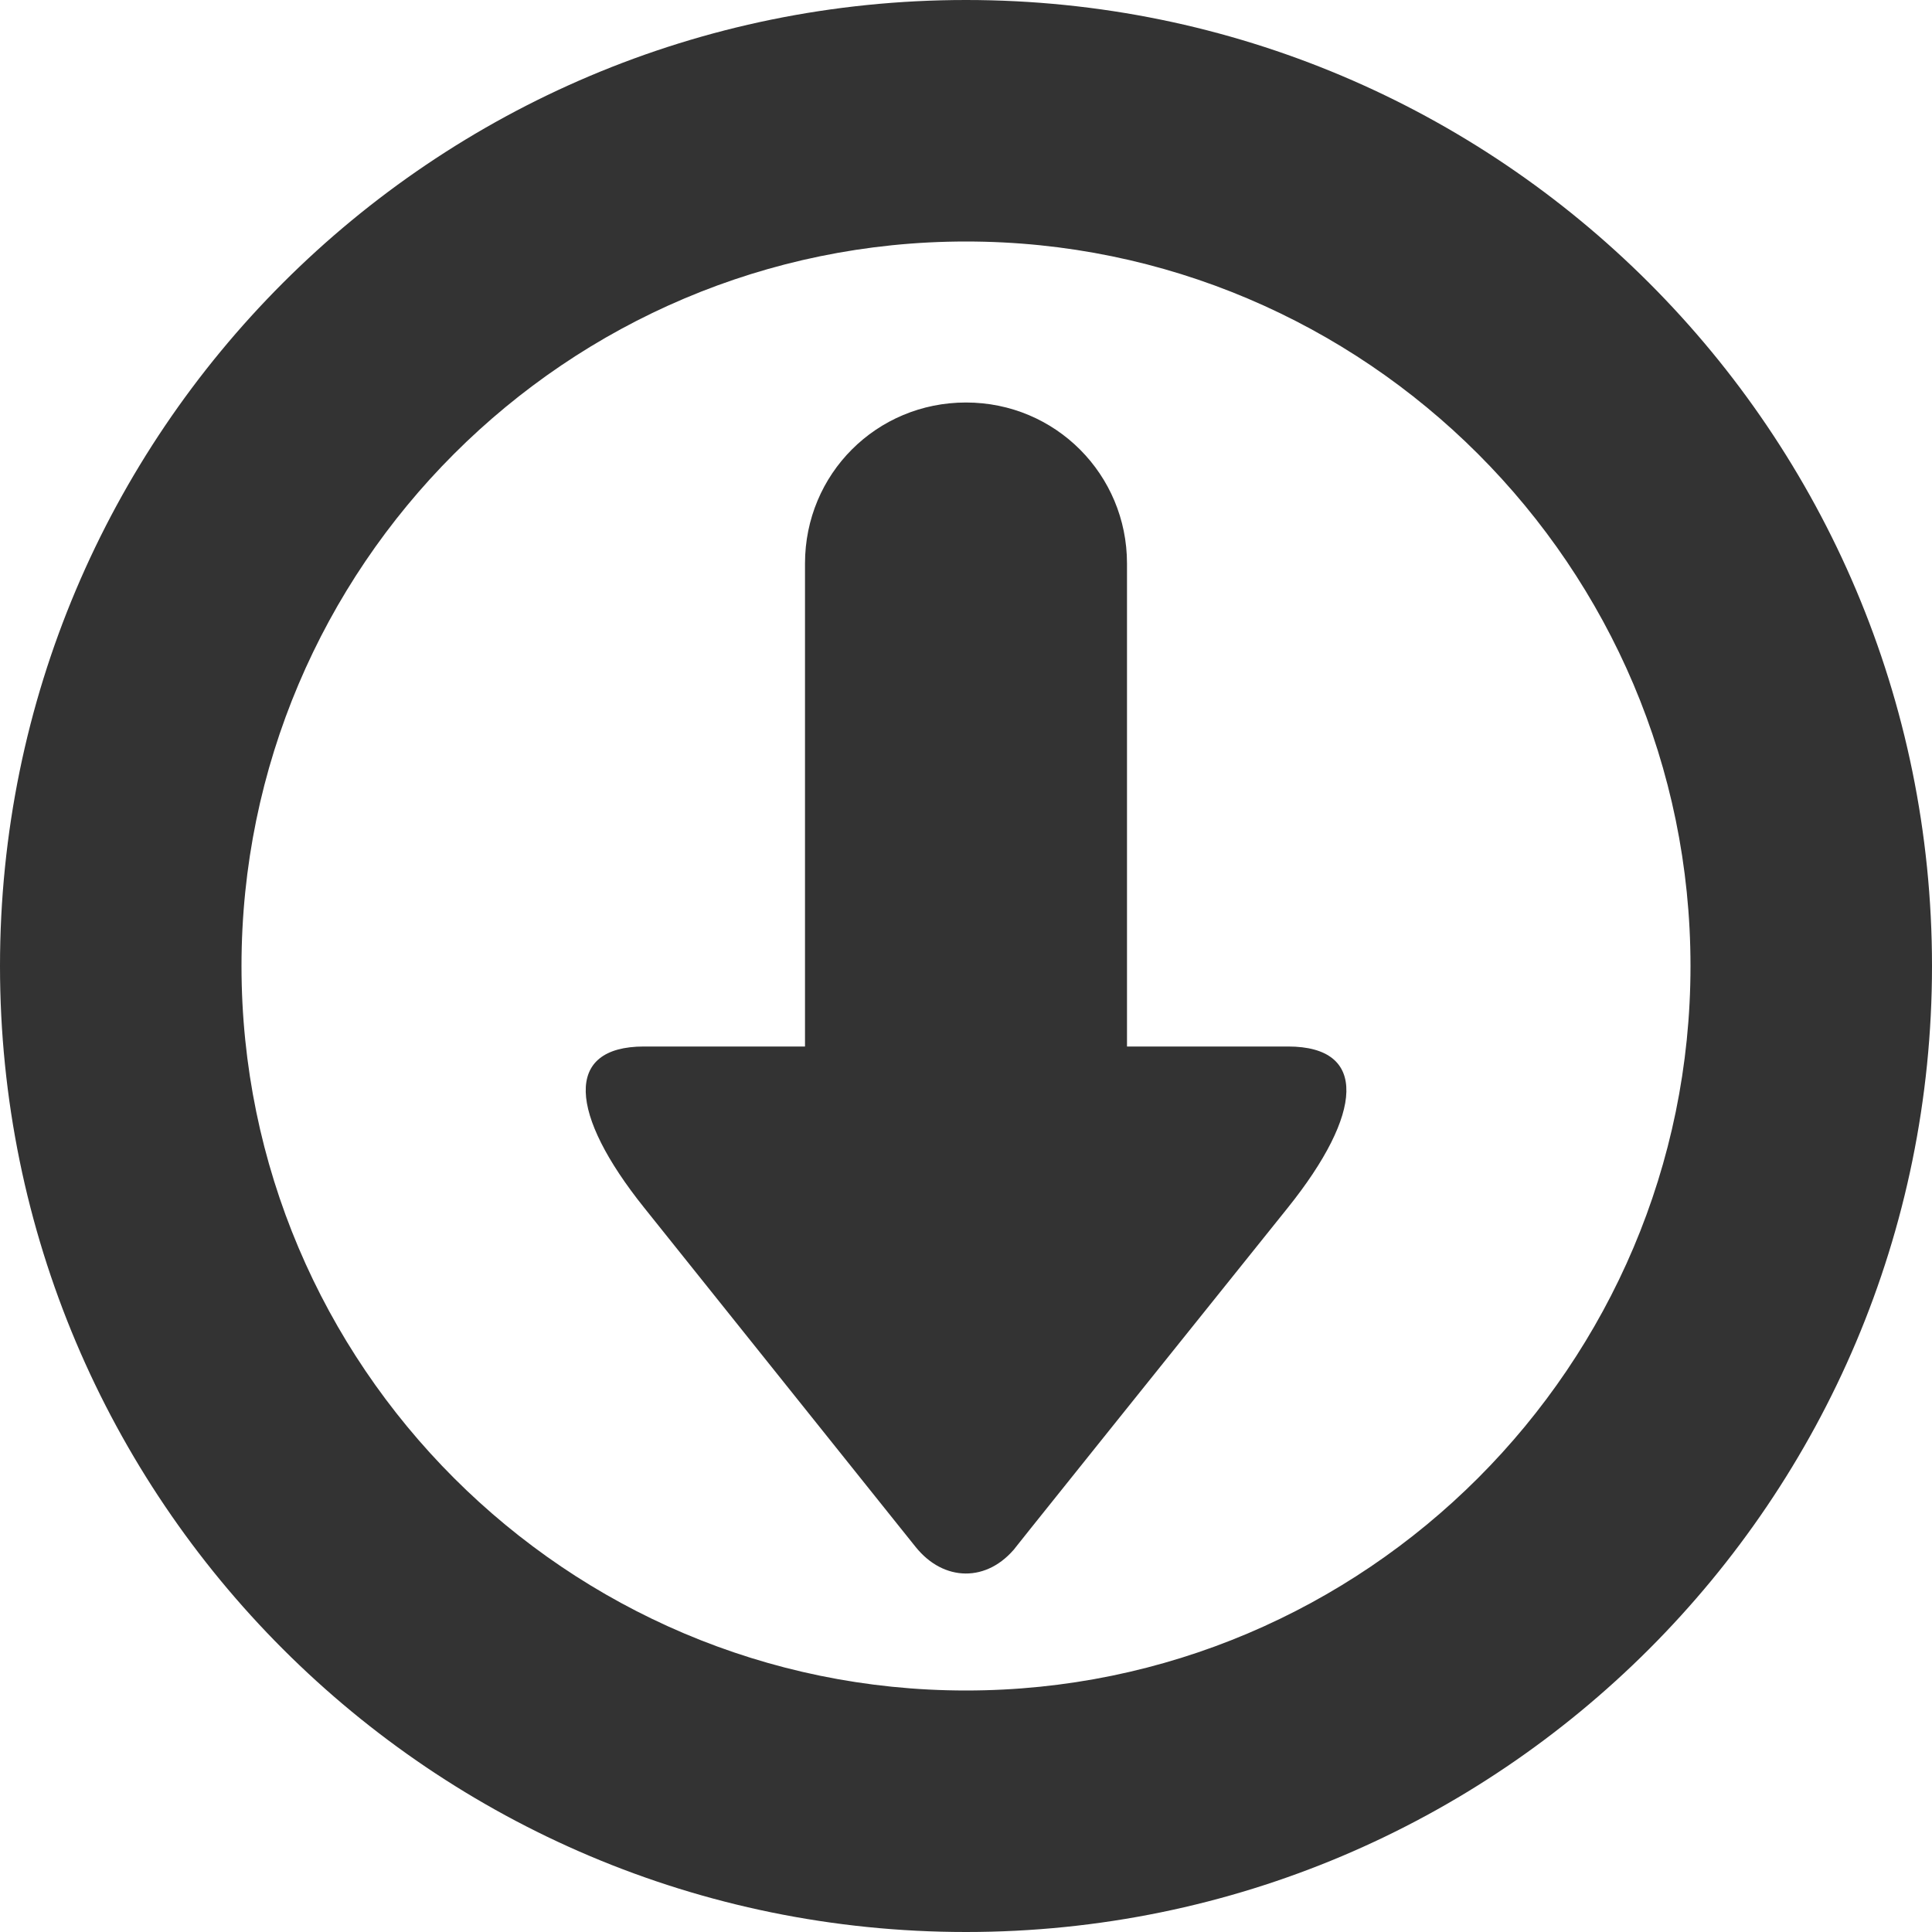
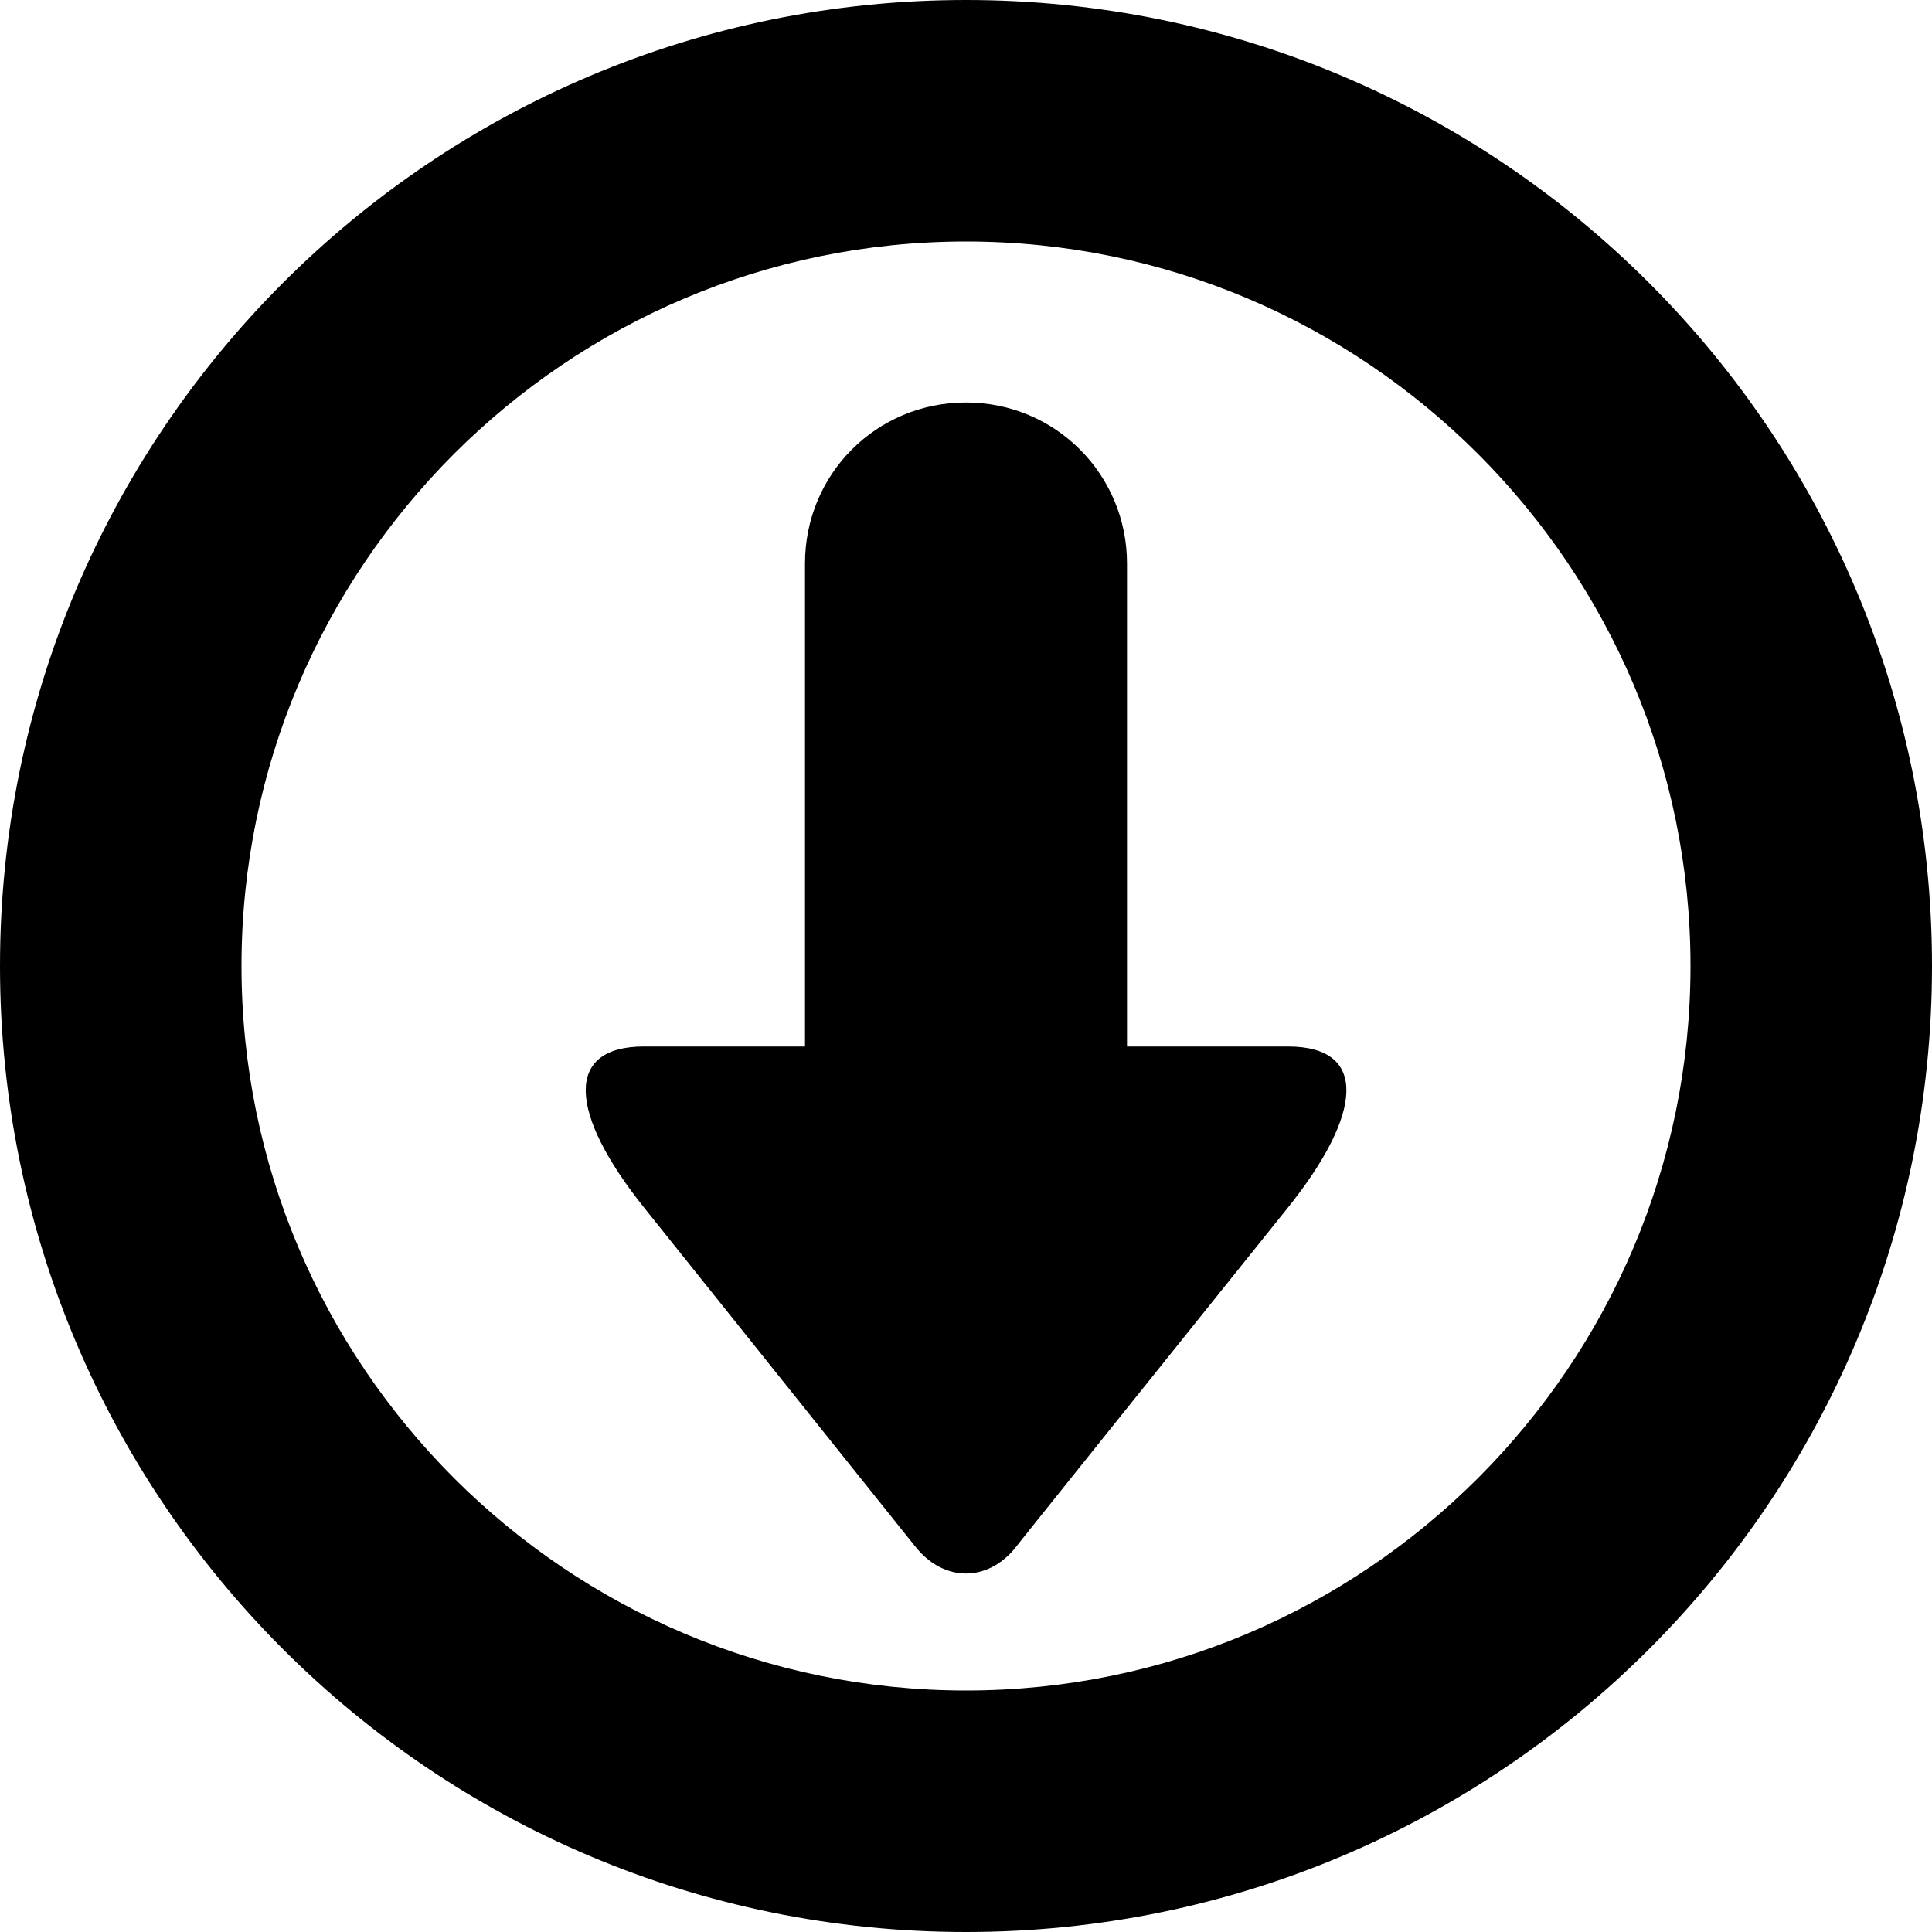
- <svg xmlns="http://www.w3.org/2000/svg" width="12" height="12" viewBox="0 0 12 12" class="downloadMicro" style="height:12px;margin-right:16px;width:12px;perspective-origin:6px 6px;transform-origin:6px 6px;shape-rendering:geometricprecision;" version="1.1">
-   <path fill-rule="evenodd" class="" fill="currentColor" d="M6,0 C9.314,0 12,2.686 12,6 C12,9.314 9.314,12 6,12 C2.686,12 0,9.314 0,6 C0,2.686 2.686,0 6,0 Z M6,1.5 C3.519,1.5 1.5,3.519 1.5,6 C1.5,8.481 3.519,10.5 6,10.5 C8.481,10.5 10.5,8.481 10.5,6 C10.5,3.519 8.481,1.5 6,1.5 Z M8,7.5 C5.994,10 6.311,9.608 6.311,9.608 C6.133,9.832 5.86,9.825 5.687,9.608 C5.687,9.608 6,10 4,7.5 C3.535,6.919 3.5,6.5 4,6.5 L5,6.5 L5,3.5 C5,2.944 5.444,2.5 6,2.5 C6.557,2.5 7,2.948 7,3.5 L7,6.5 L8,6.5 C8.5,6.5 8.467,6.917 8,7.5 Z" style="display:inline;height:auto;min-height:0px;min-width:0px;overflow-x:visible;overflow-y:visible;width:auto;perspective-origin:0px 0px;transform-origin:0px 0px;fill:rgb(51, 51, 51);fill-rule:evenodd;shape-rendering:geometricprecision;d:path(&quot;M 6 0 C 9.314 0 12 2.686 12 6 C 12 9.314 9.314 12 6 12 C 2.686 12 0 9.314 0 6 C 0 2.686 2.686 0 6 0 Z M 6 1.5 C 3.519 1.5 1.5 3.519 1.5 6 C 1.5 8.481 3.519 10.5 6 10.5 C 8.481 10.5 10.5 8.481 10.5 6 C 10.5 3.519 8.481 1.5 6 1.5 Z M 8 7.5 C 5.994 10 6.311 9.608 6.311 9.608 C 6.133 9.832 5.86 9.825 5.687 9.608 C 5.687 9.608 6 10 4 7.5 C 3.535 6.919 3.5 6.5 4 6.5 L 5 6.5 L 5 3.5 C 5 2.944 5.444 2.5 6 2.5 C 6.557 2.5 7 2.948 7 3.5 L 7 6.5 L 8 6.5 C 8.5 6.5 8.467 6.917 8 7.5 Z&quot;);" />
+ <svg xmlns="http://www.w3.org/2000/svg" width="12" height="12" viewBox="0 0 12 12" version="1.1">
+   <path fill-rule="evenodd" fill="currentColor" d="M6,0 C9.314,0 12,2.686 12,6 C12,9.314 9.314,12 6,12 C2.686,12 0,9.314 0,6 C0,2.686 2.686,0 6,0 Z M6,1.5 C3.519,1.5 1.5,3.519 1.5,6 C1.5,8.481 3.519,10.5 6,10.5 C8.481,10.5 10.5,8.481 10.5,6 C10.5,3.519 8.481,1.5 6,1.5 Z M8,7.5 C5.994,10 6.311,9.608 6.311,9.608 C6.133,9.832 5.86,9.825 5.687,9.608 C5.687,9.608 6,10 4,7.5 C3.535,6.919 3.5,6.5 4,6.5 L5,6.5 L5,3.5 C5,2.944 5.444,2.5 6,2.5 C6.557,2.5 7,2.948 7,3.5 L7,6.5 L8,6.5 C8.5,6.5 8.467,6.917 8,7.5 Z" />
</svg>
